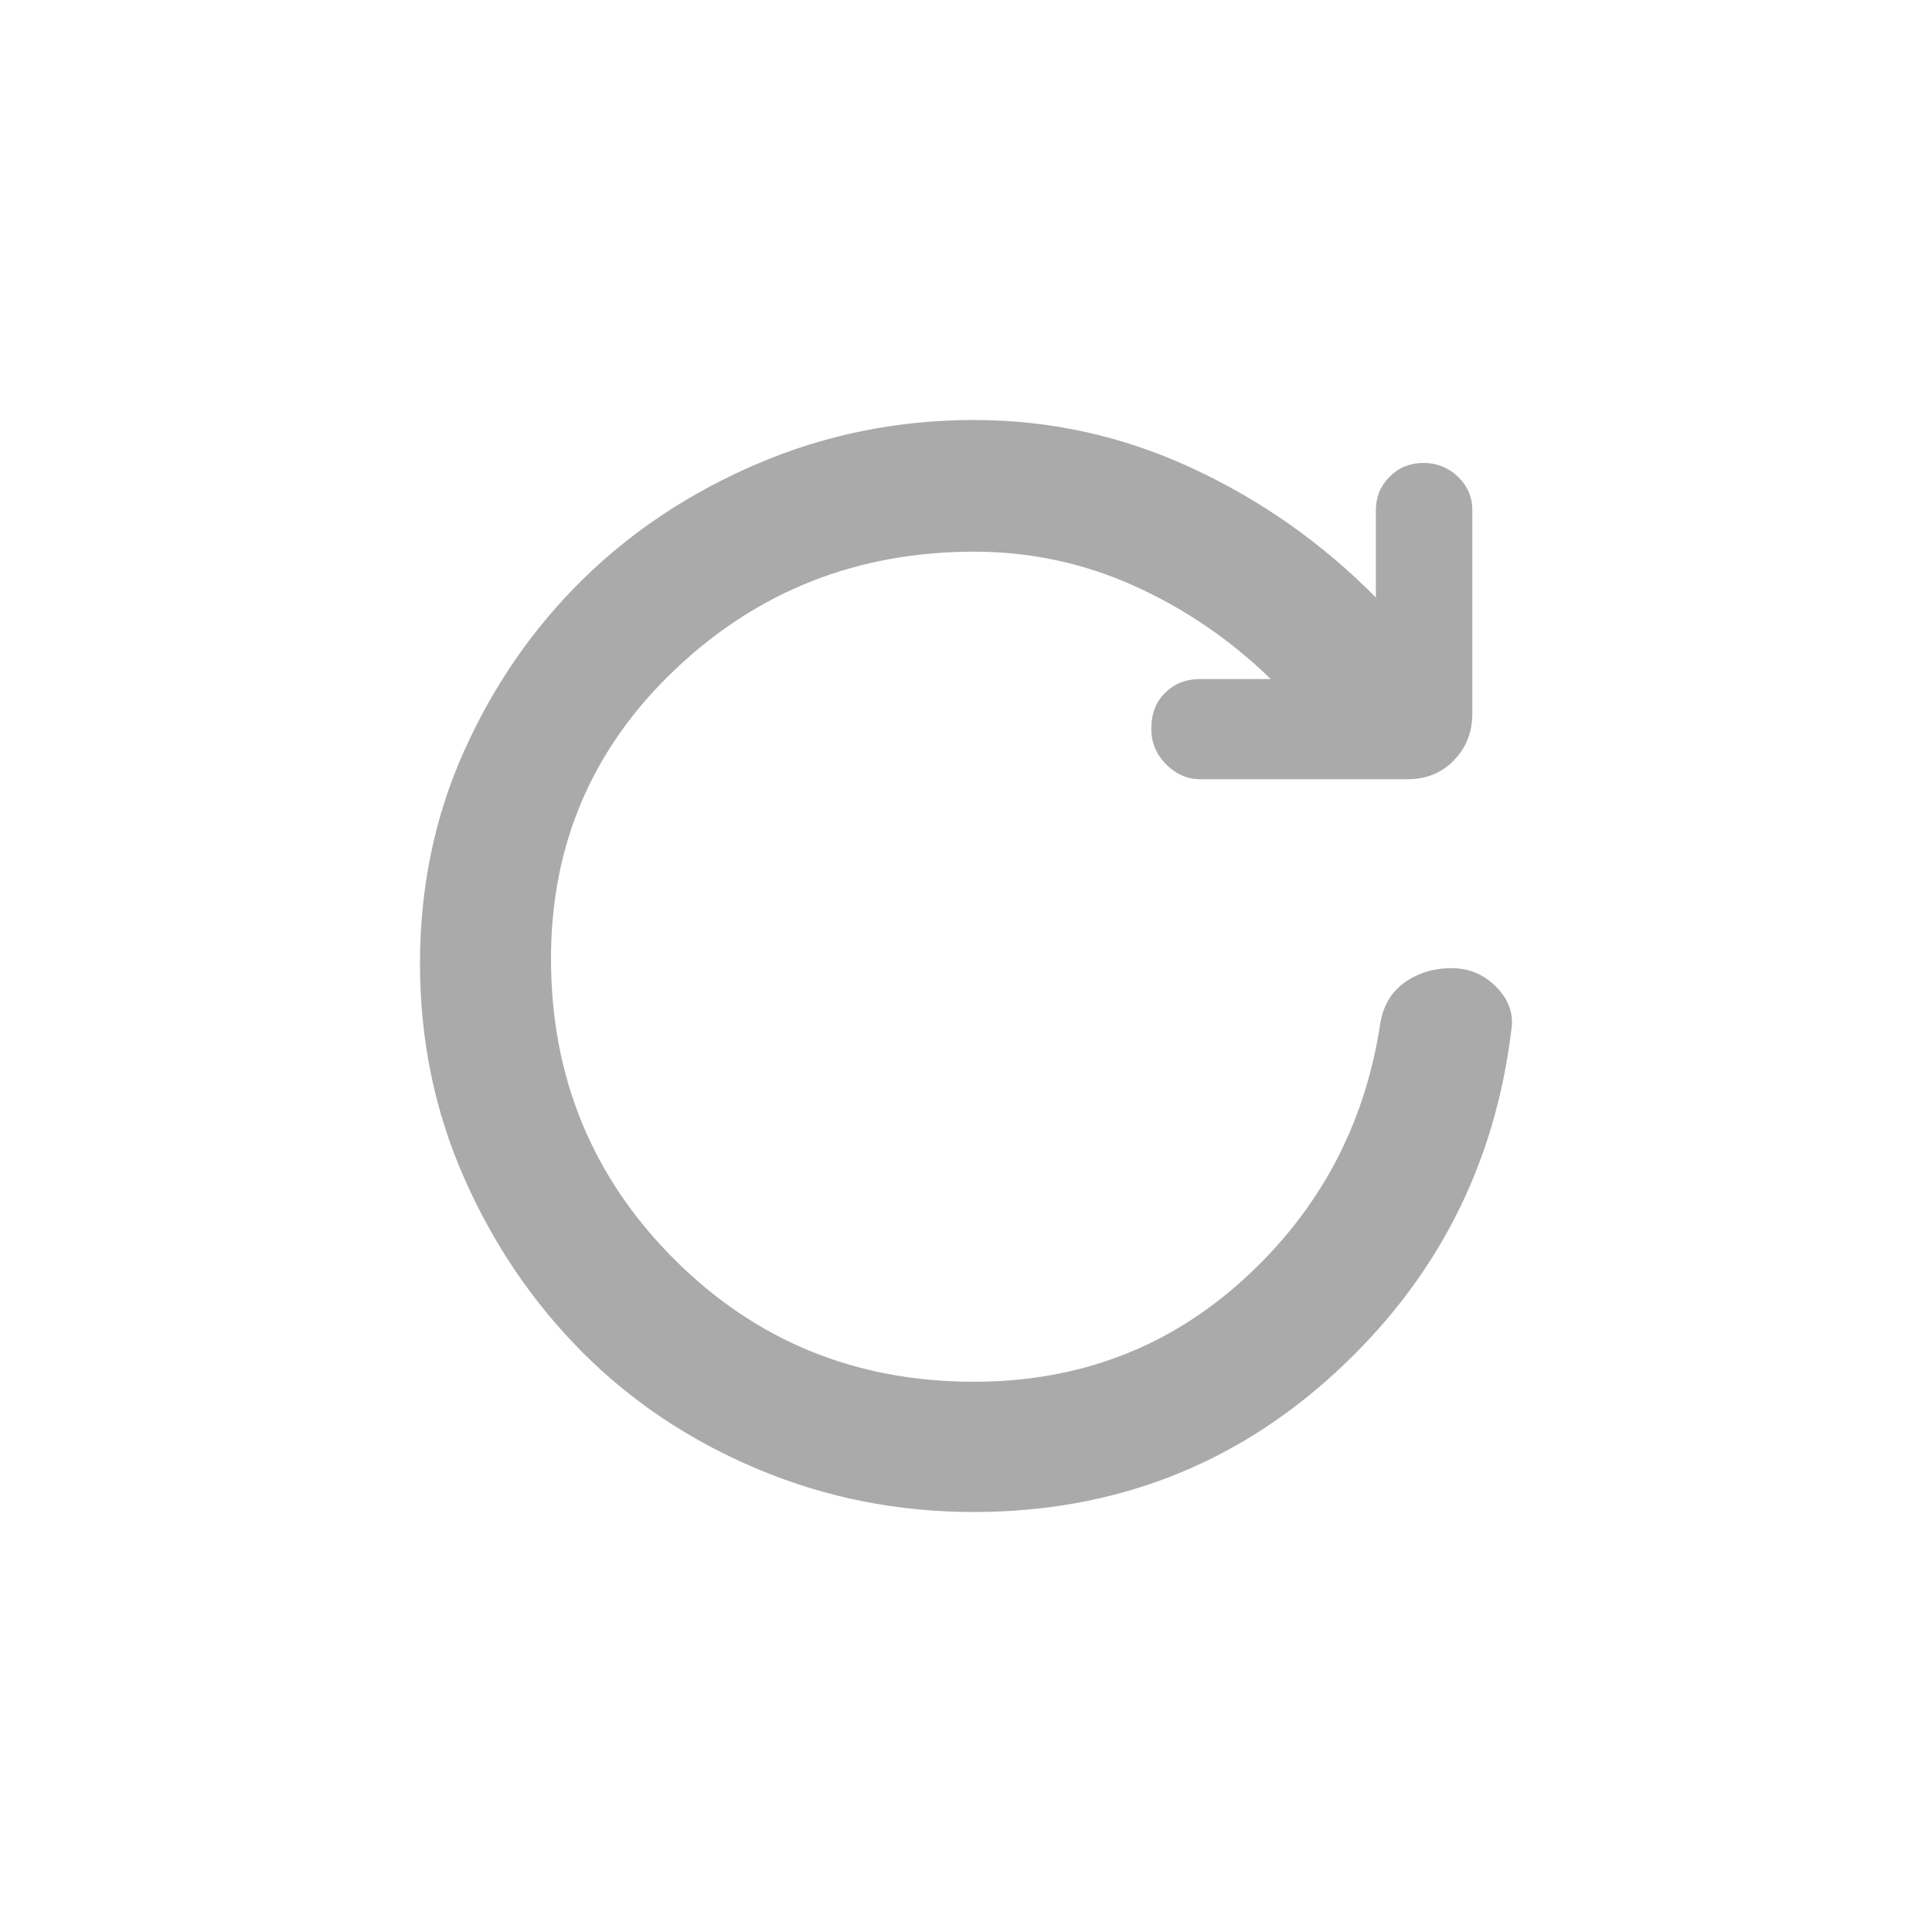
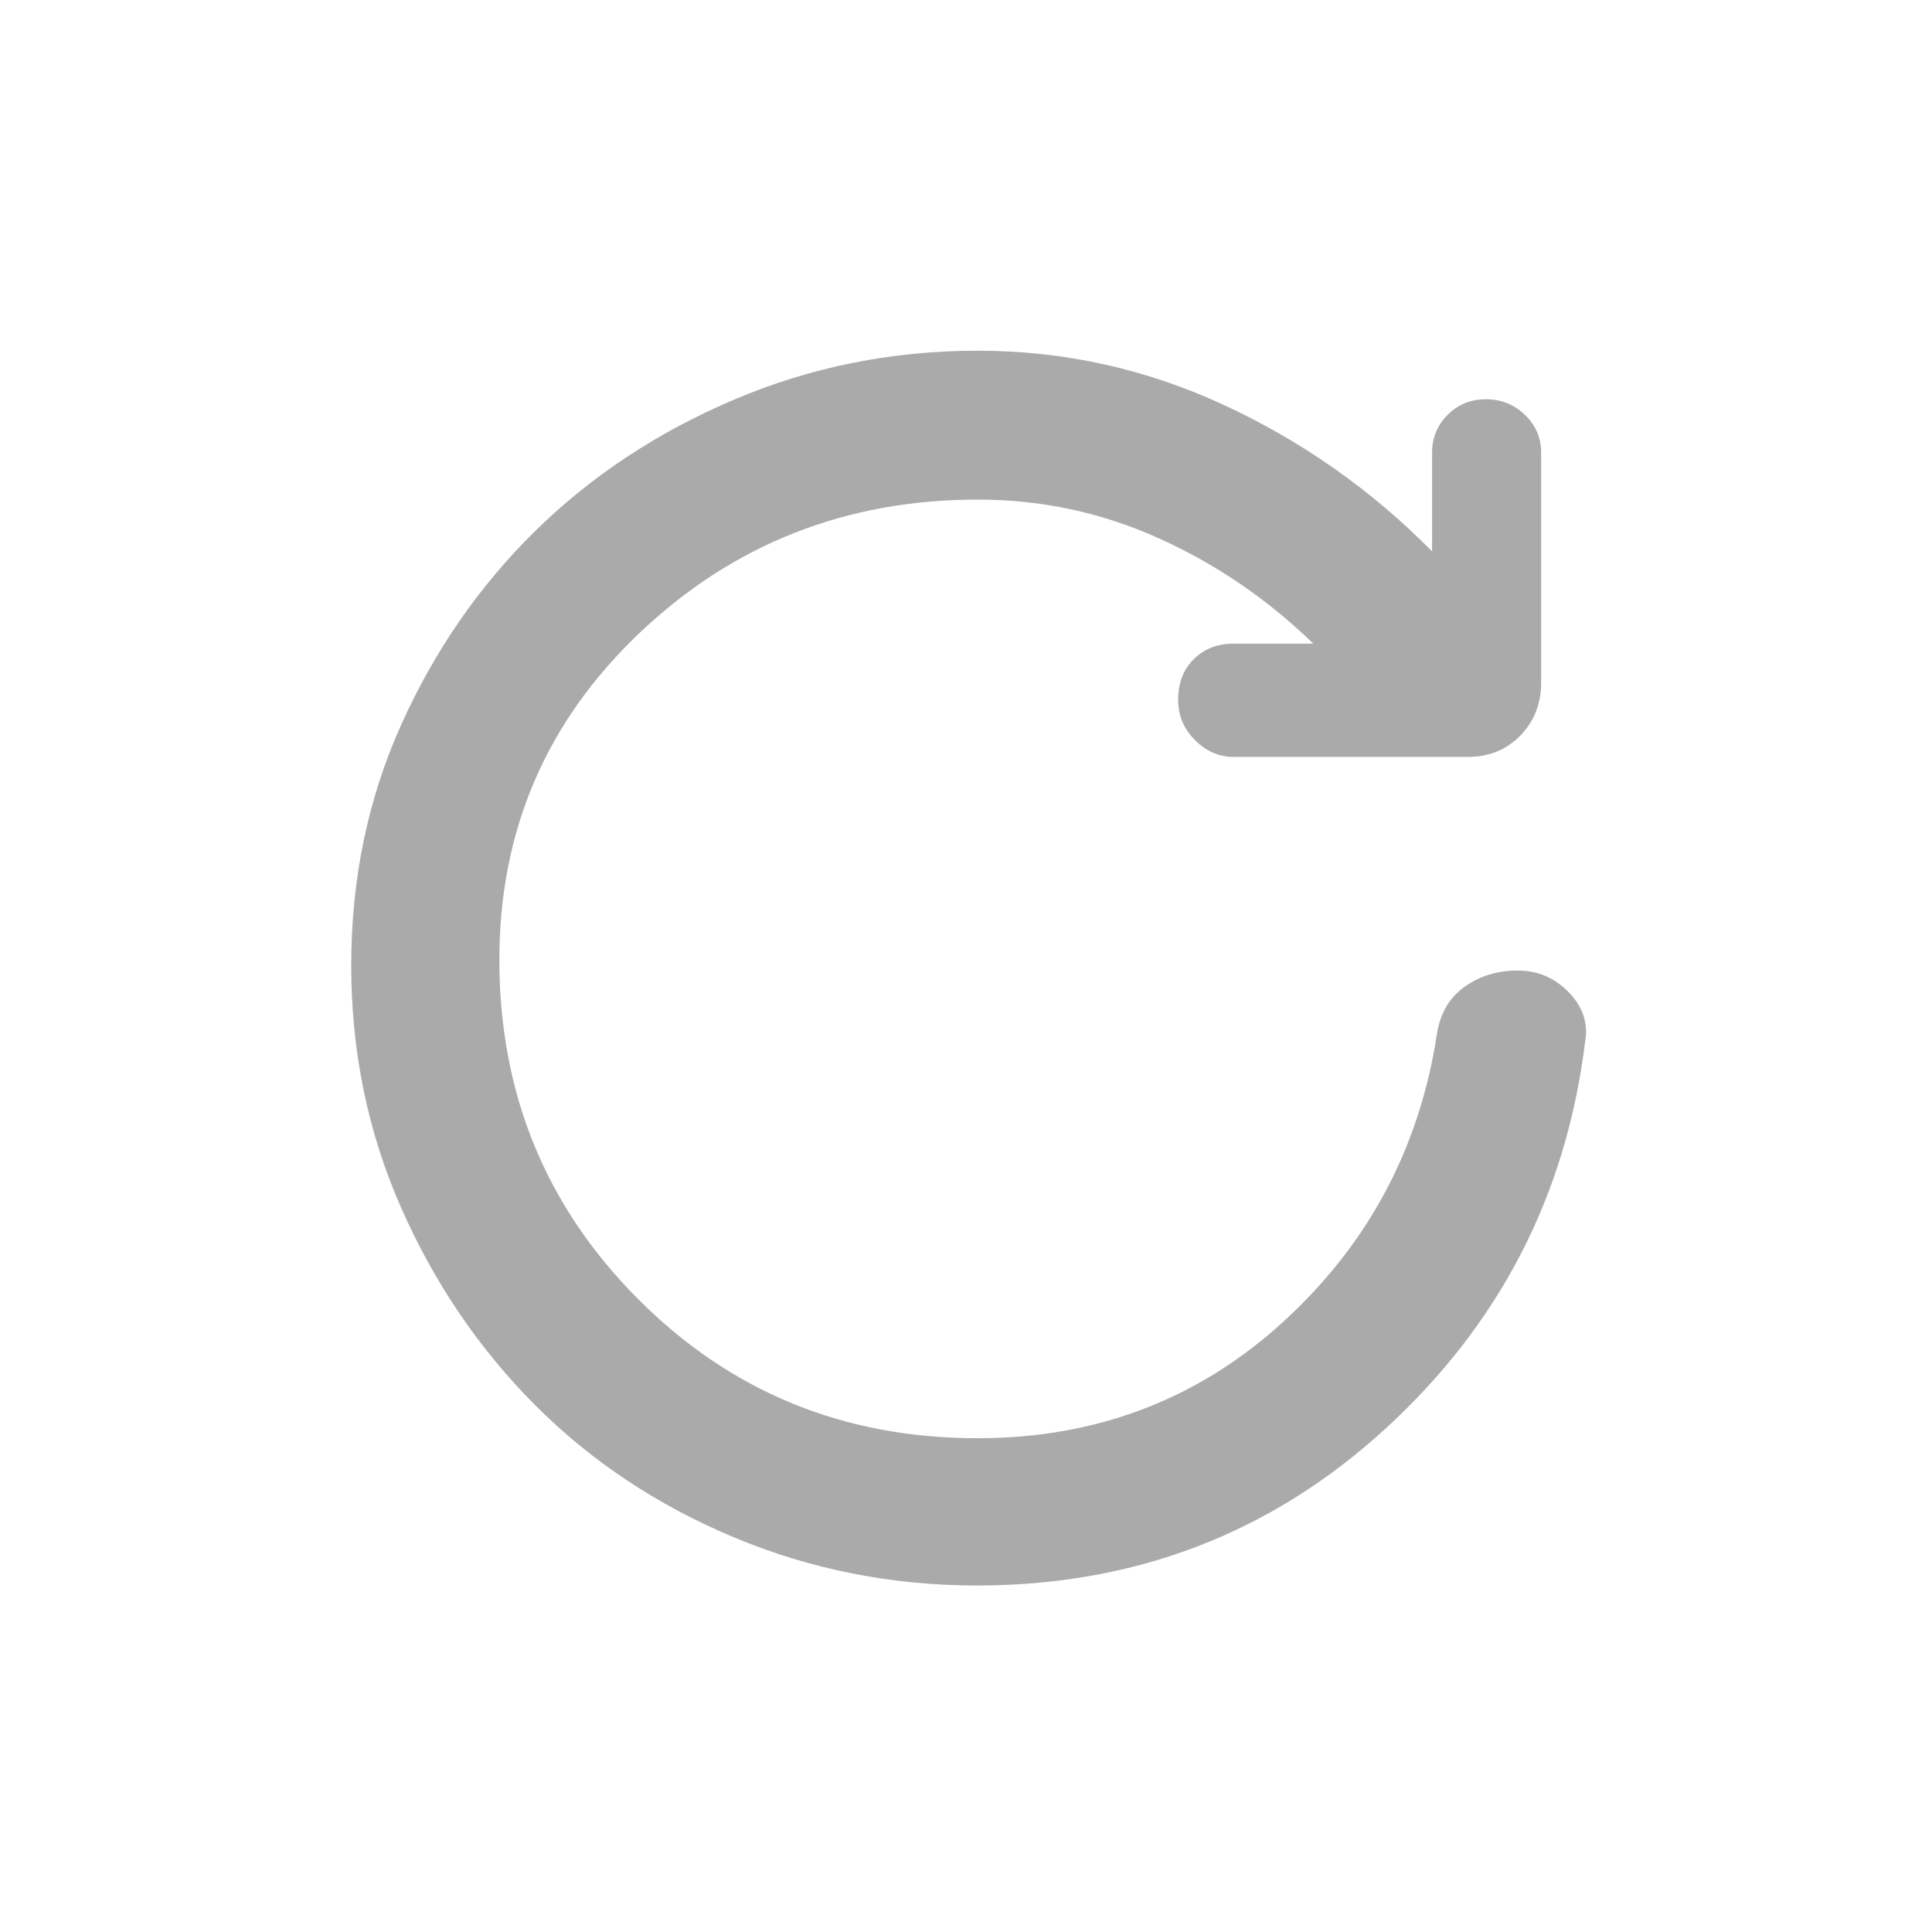
<svg xmlns="http://www.w3.org/2000/svg" width="230" height="230" viewBox="0 0 230 230" fill="none">
-   <path d="M115.888 180C106.895 180 98.358 178.308 90.277 174.923C82.197 171.538 75.211 166.886 69.318 160.967C63.426 155.049 58.733 148.126 55.239 140.198C51.746 132.269 50 123.773 50 114.71C50 105.646 51.746 97.219 55.239 89.428C58.733 81.636 63.426 74.837 69.318 69.033C75.211 63.228 82.198 58.604 90.279 55.163C98.359 51.721 106.926 50 115.98 50C125.006 50 133.632 51.903 141.858 55.708C150.084 59.513 157.396 64.653 163.794 71.127V60.734C163.794 59.169 164.34 57.84 165.433 56.749C166.525 55.657 167.867 55.111 169.46 55.111C171.053 55.111 172.42 55.657 173.563 56.749C174.705 57.84 175.276 59.169 175.276 60.734V84.928C175.276 87.154 174.546 89.017 173.086 90.516C171.627 92.016 169.787 92.765 167.564 92.765H142.886C141.361 92.765 140.009 92.176 138.83 90.997C137.65 89.817 137.059 88.408 137.059 86.771C137.059 84.975 137.613 83.537 138.72 82.457C139.827 81.378 141.216 80.839 142.886 80.839H151.284C146.454 76.151 141.029 72.452 135.008 69.742C128.987 67.031 122.644 65.675 115.98 65.675C102.089 65.675 90.219 70.35 80.37 79.701C70.52 89.051 65.595 100.523 65.595 114.117C65.595 128.166 70.463 140.074 80.2 149.843C89.936 159.611 101.849 164.495 115.939 164.495C128.457 164.495 139.191 160.403 148.141 152.218C157.091 144.033 162.48 133.927 164.308 121.9C164.651 119.742 165.622 118.095 167.222 116.959C168.821 115.824 170.688 115.256 172.821 115.256C174.915 115.256 176.705 116.022 178.19 117.556C179.675 119.089 180.246 120.821 179.904 122.752C177.921 138.895 170.918 152.472 158.893 163.483C146.868 174.494 132.533 180 115.888 180Z" fill="#AAAAAA" />
+   <path d="M116.316 188.75C106.147 188.75 96.494 186.836 87.356 183.009C78.22 179.181 70.32 173.921 63.656 167.228C56.994 160.536 51.687 152.708 47.737 143.743C43.787 134.777 41.812 125.171 41.812 114.922C41.812 104.673 43.787 95.143 47.737 86.334C51.687 77.523 56.994 69.835 63.656 63.272C70.32 56.708 78.221 51.479 87.358 47.588C96.495 43.696 106.182 41.75 116.421 41.75C126.627 41.75 136.381 43.901 145.683 48.204C154.984 52.507 163.253 58.319 170.487 65.64V53.888C170.487 52.118 171.105 50.616 172.34 49.381C173.575 48.147 175.093 47.53 176.894 47.53C178.695 47.53 180.241 48.147 181.533 49.381C182.825 50.616 183.471 52.118 183.471 53.888V81.245C183.471 83.763 182.646 85.869 180.995 87.565C179.345 89.26 177.264 90.108 174.751 90.108H146.845C145.121 90.108 143.592 89.441 142.258 88.108C140.924 86.773 140.257 85.181 140.257 83.33C140.257 81.298 140.883 79.672 142.134 78.452C143.386 77.232 144.957 76.622 146.845 76.622H156.341C150.88 71.321 144.745 67.138 137.937 64.074C131.129 61.008 123.956 59.475 116.421 59.475C100.714 59.475 87.291 64.761 76.154 75.335C65.016 85.908 59.447 98.88 59.447 114.252C59.447 130.138 64.952 143.603 75.962 154.649C86.972 165.695 100.442 171.218 116.374 171.218C130.53 171.218 142.667 166.59 152.787 157.335C162.908 148.079 169.002 136.652 171.069 123.053C171.456 120.612 172.555 118.75 174.363 117.466C176.172 116.181 178.282 115.539 180.694 115.539C183.062 115.539 185.086 116.406 186.766 118.14C188.445 119.874 189.091 121.833 188.704 124.016C186.462 142.27 178.543 157.622 164.945 170.073C151.348 182.525 135.138 188.75 116.316 188.75Z" fill="#AAAAAA" />
</svg>
